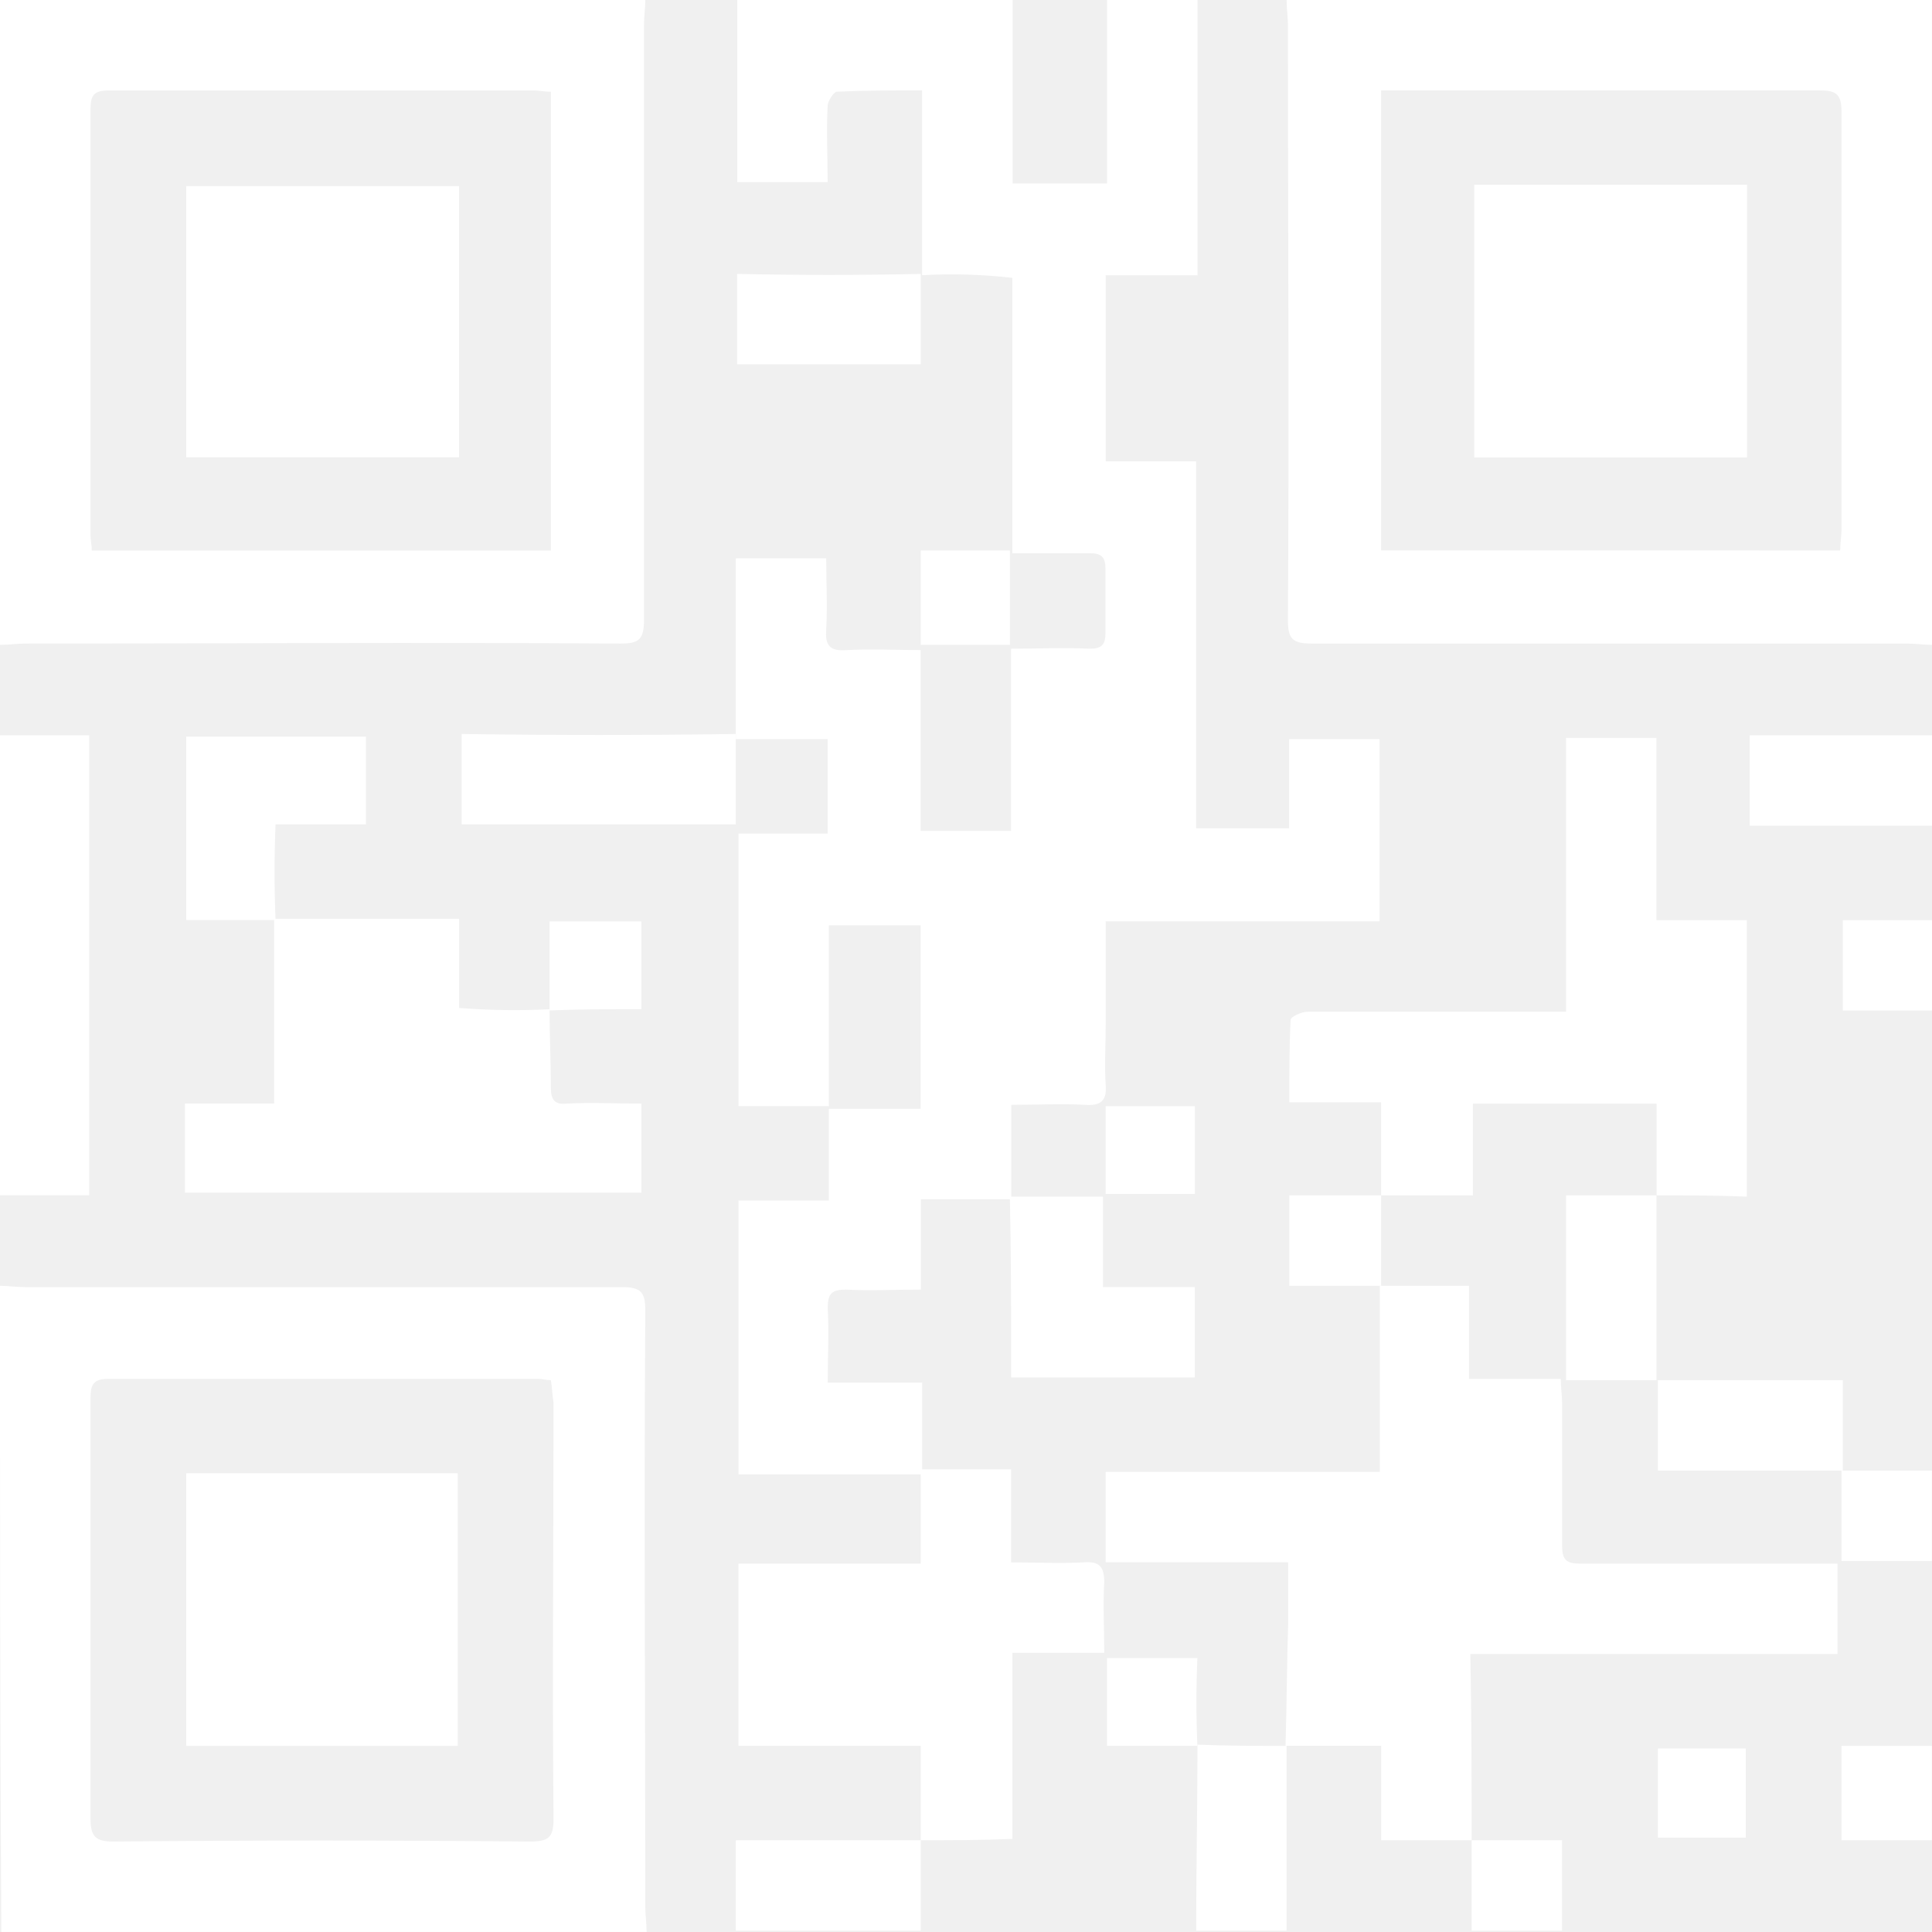
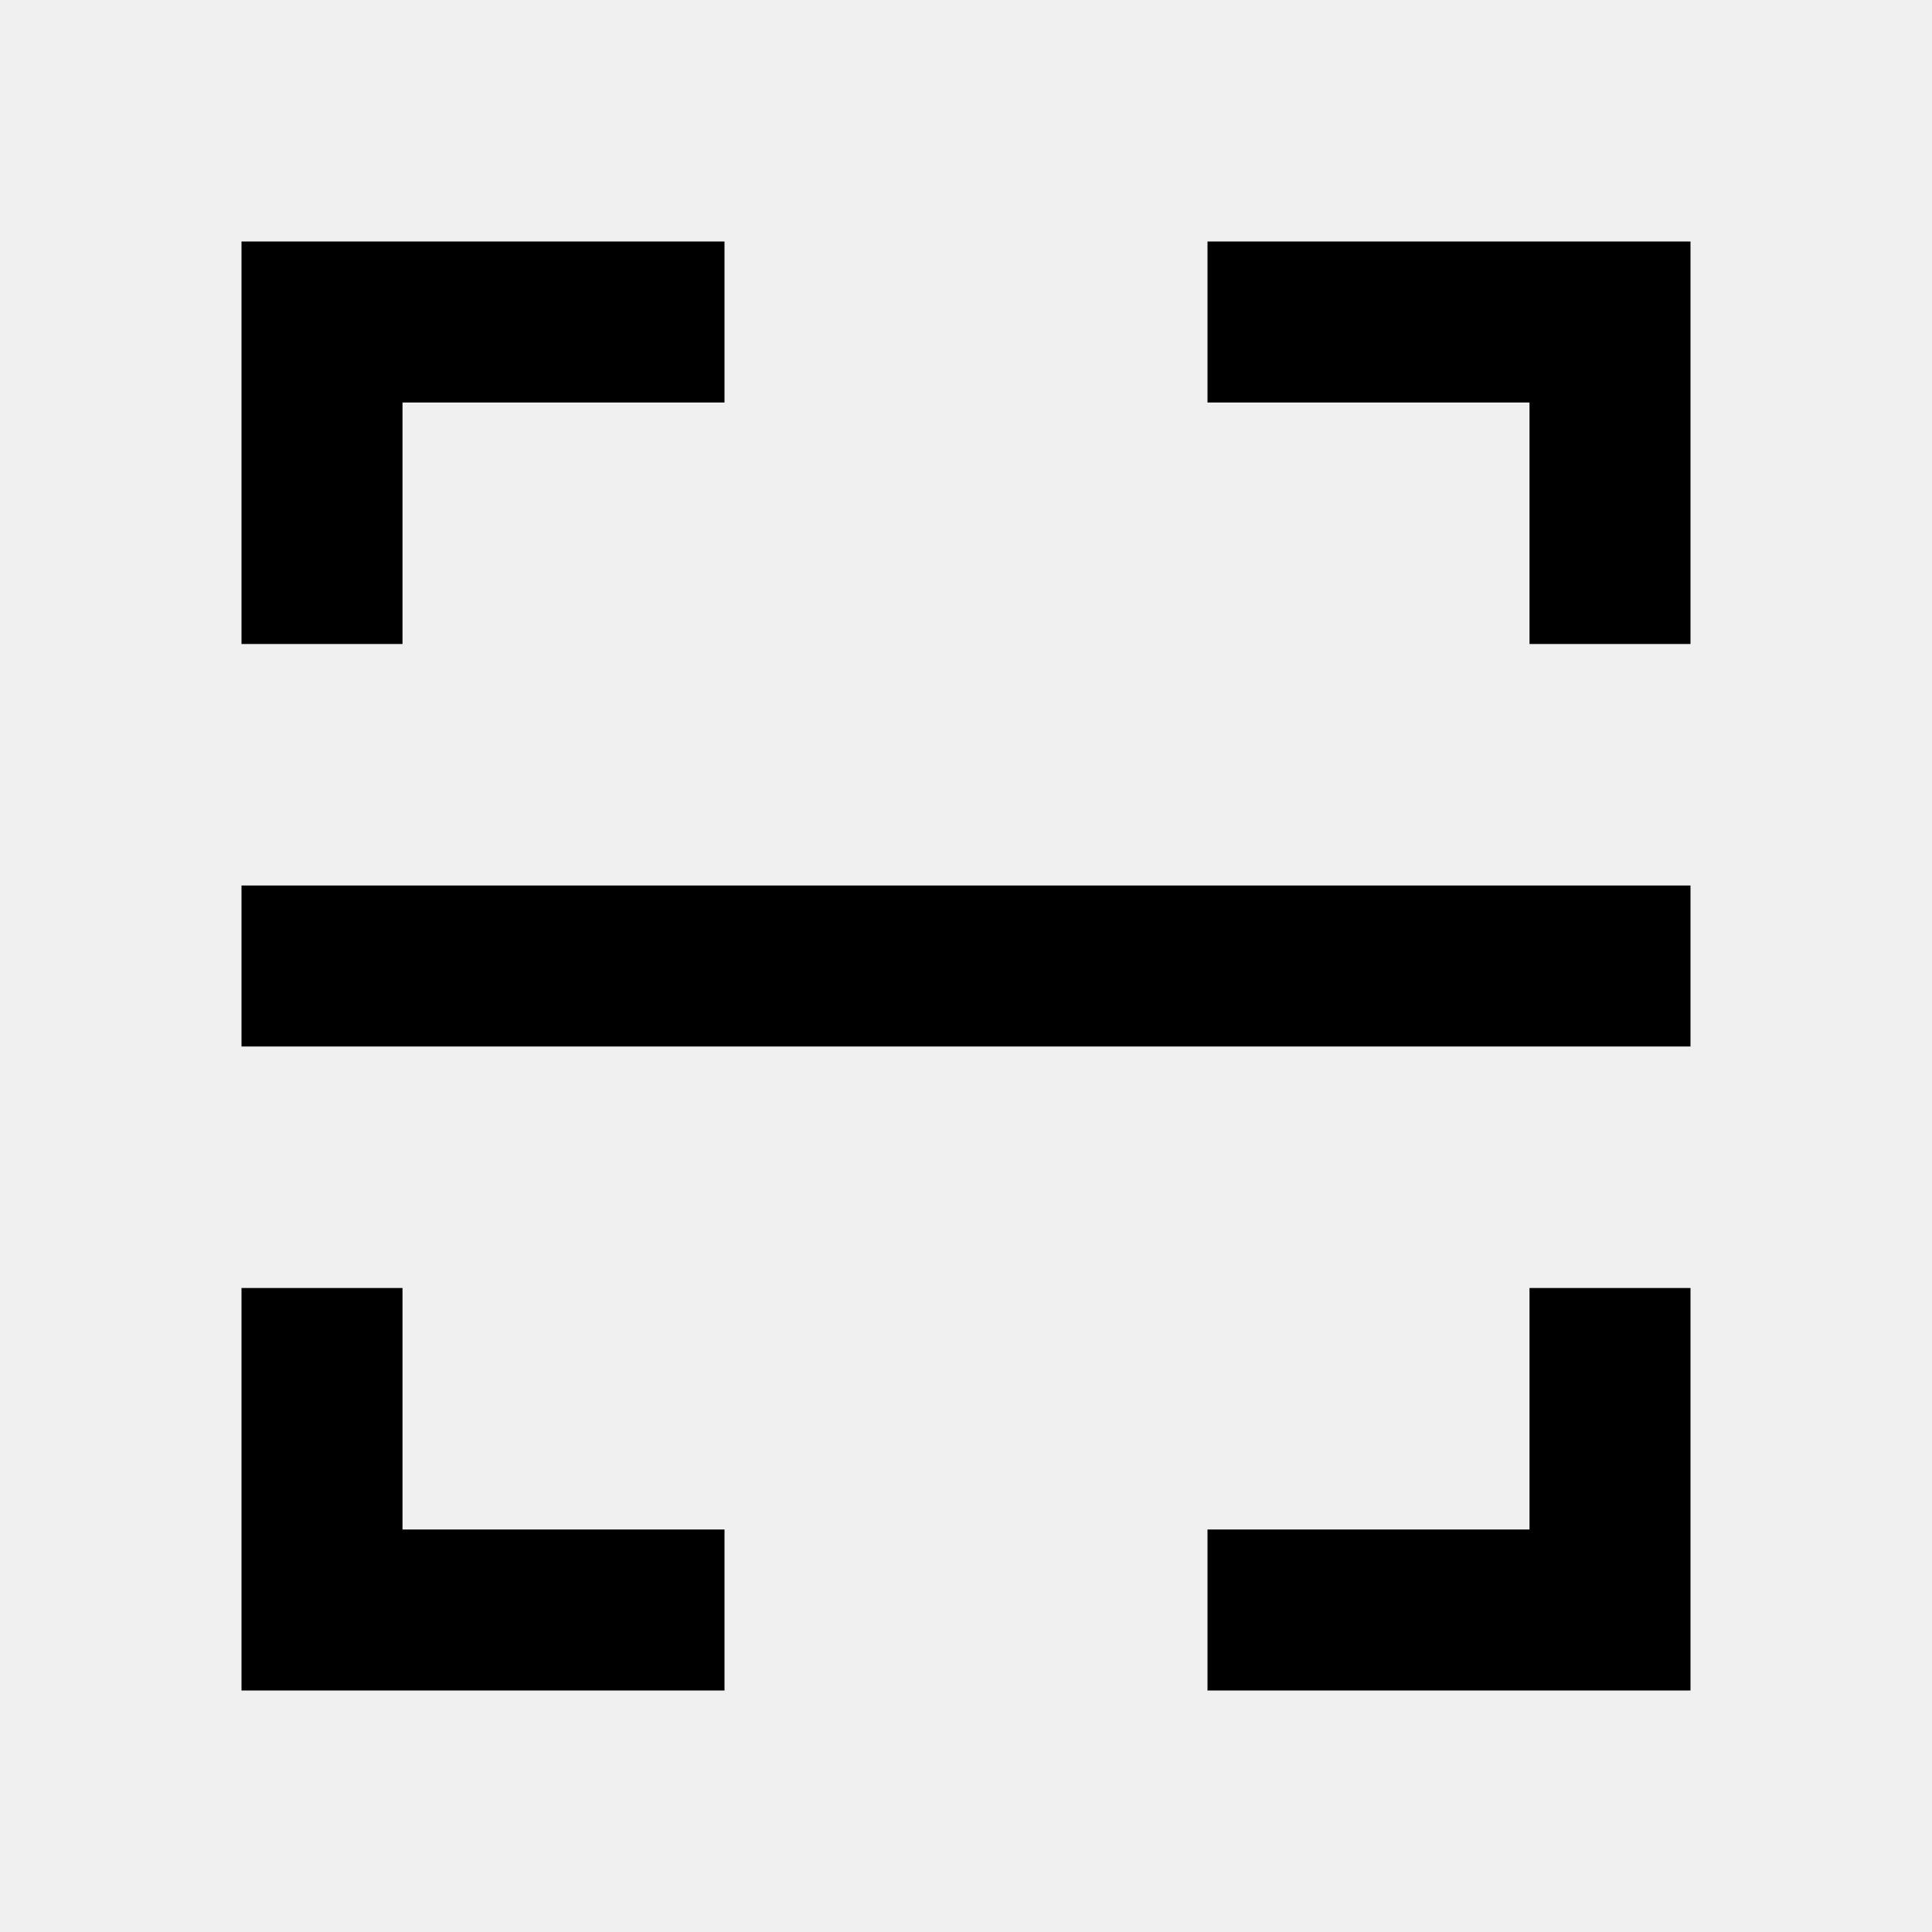
- <svg xmlns="http://www.w3.org/2000/svg" width="72.667" height="72.667" viewBox="0 0 72.667 72.667">
-   <defs>
-     <style>
-             .cls-1{opacity:.999}.cls-2{fill:#fff}
-         </style>
-   </defs>
-   <g id="img_Qr" class="cls-1">
-     <path id="Path_279" d="M169.205 194.253V187.3c-1.135 0-2.171 0-3.207.049-.1 0-.345.345-.345.542-.049.937 0 1.873 0 2.859h-3.4v-6.85h10.36v6.9h3.552v-6.9h3.4v10.353h-3.453v7h3.4v13.8h3.5V211.7h3.4v6.853h-10.3v3.895c0 .739-.049 1.528 0 2.268.049.592-.2.789-.789.739-.888-.049-1.727 0-2.763 0v3.55h-3.4v3.4c-.987 0-1.924.049-2.812 0-.543 0-.691.148-.691.69.049.937 0 1.824 0 2.81h3.552v3.451H162.3v-10.3h3.4v-3.451h3.453v-6.9H165.7v6.8h-3.4v-10.251h3.355V211.7H162.2v-6.8h3.4c0 .887.049 1.775 0 2.662-.049.641.148.838.789.789.937-.049 1.825 0 2.763 0v6.8h3.4V208.3c.987 0 1.973-.049 2.96 0 .444 0 .592-.148.592-.592V205.3c0-.444-.148-.592-.592-.592h-2.911v-10.357a19.926 19.926 0 0 0-3.4-.1z" class="cls-2" data-name="Path 279" transform="translate(-134.524 -183.9)" />
-     <path id="Path_280" d="M130.372 183.9c0 .3-.049.592-.049.937v22.382c0 .74-.2.887-.888.887-7.449-.049-14.948 0-22.4 0-.3 0-.592.049-.937.049V183.9zm-3.552 3.451c-.247 0-.444-.049-.641-.049h-15.984c-.592 0-.691.2-.691.74v15.973c0 .2.049.394.049.592h17.267z" class="cls-2" data-name="Path 280" transform="translate(-106.1 -183.9)" />
-     <path id="Path_281" d="M228.472 208.155c-.3 0-.592-.049-.937-.049h-22.4c-.74 0-.888-.2-.888-.887.049-7.444 0-14.938 0-22.382 0-.3-.049-.592-.049-.937h24.272zm-3.453-3.55c0-.3.049-.542.049-.789V188.09c0-.69-.247-.789-.839-.789h-16.477v17.3z" class="cls-2" data-name="Path 281" transform="translate(-155.805 -183.9)" />
-     <path id="Path_282" d="M106.1 282c.3 0 .592.049.937.049h22.446c.74 0 .888.2.888.887-.049 7.493 0 14.938 0 22.431 0 .3.049.592.049.937h-24.271c-.049-8.134-.049-16.219-.049-24.304zm20.72 3.55c-.2 0-.3-.049-.444-.049h-16.23c-.592 0-.641.3-.641.739v15.825c0 .641.2.838.839.838q7.844-.074 15.688 0c.691 0 .888-.148.888-.838-.049-5.226 0-10.451 0-15.677-.051-.296-.051-.543-.1-.838z" class="cls-2" data-name="Path 282" transform="translate(-106.1 -233.638)" />
-     <path id="Path_283" d="M106.1 240h3.355v17.3H106.1z" class="cls-2" data-name="Path 283" transform="translate(-106.1 -212.343)" />
-     <path id="Path_284" d="M246.357 243.4H239.5V240h6.857z" class="cls-2" data-name="Path 284" transform="translate(-173.69 -212.343)" />
-     <path id="Path_285" d="M200.7 317.049V324h-3.4c0-2.317.049-4.634.049-7h-.049c1.135.049 2.269.049 3.4.049z" class="cls-2" data-name="Path 285" transform="translate(-152.309 -251.383)" />
-     <path id="Path_286" d="M162.2 327.7v-3.4h6.956v3.4z" class="cls-2" data-name="Path 286" transform="translate(-134.524 -255.084)" />
-     <path id="Path_287" d="M249.9 320.649h-3.4V317.1h3.4z" class="cls-2" data-name="Path 287" transform="translate(-177.237 -251.434)" />
-     <path id="Path_288" d="M249.955 257.5H246.6v-3.4h3.355z" class="cls-2" data-name="Path 288" transform="translate(-177.288 -219.492)" />
-     <path id="Path_289" d="M249.9 299.5h-3.4v-3.4h3.4z" class="cls-2" data-name="Path 289" transform="translate(-177.237 -240.787)" />
-     <path id="Path_290" d="M218.3 327.7v-3.4h3.4v3.4z" class="cls-2" data-name="Path 290" transform="translate(-162.949 -255.084)" />
-     <path id="Path_291" d="M204.164 302.853h-3.4V299.3h-3.6c.049-1.528.049-3.057.1-4.585V292.4H190.4V289h10.31v-7h3.355v3.5h3.453c0 .345.049.641.049.887v5.374c0 .542.148.69.691.69h9.669v3.4h-13.812c.049 2.418.049 4.735.049 7.002z" class="cls-2" data-name="Path 291" transform="translate(-148.813 -233.638)" />
-     <path id="Path_292" d="M218.213 257.405v-3.451h-6.907v3.451h-3.453v-3.5H204.4c0-1.085 0-2.12.049-3.106 0-.1.395-.3.641-.3h9.718V240.2h3.4v6.853h3.4v10.4c-1.126-.048-2.26-.048-3.395-.048z" class="cls-2" data-name="Path 292" transform="translate(-155.906 -212.445)" />
-     <path id="Path_293" d="M169.257 309.952V306.4H162.4v-6.853h6.857V296h3.4v3.5c.937 0 1.825.049 2.713 0 .592-.049.789.148.789.74-.049.887 0 1.725 0 2.662h-3.453v7c-1.229.05-2.314.05-3.449.05z" class="cls-2" data-name="Path 293" transform="translate(-134.626 -240.736)" />
-     <path id="Path_294" d="M183.1 275.177h3.5v3.4h3.453v3.4h-6.907c0-2.317 0-4.585-.049-6.8z" class="cls-2" data-name="Path 294" transform="translate(-145.114 -230.168)" />
-     <path id="Path_295" d="M228.9 282.051h-3.4V275.1h3.4z" class="cls-2" data-name="Path 295" transform="translate(-166.597 -230.139)" />
-     <path id="Path_296" d="M239.456 292.6H232.5v-3.4h6.956z" class="cls-2" data-name="Path 296" transform="translate(-170.144 -237.288)" />
-     <path id="Path_297" d="M207.853 275.1v3.4H204.4v-3.4z" class="cls-2" data-name="Path 297" transform="translate(-155.906 -230.139)" />
-     <path id="Path_298" d="M193.755 271.6H190.4v-3.3h3.355z" class="cls-2" data-name="Path 298" transform="translate(-148.813 -226.692)" />
-     <path id="Path_299" d="M193.9 313.7h-3.4v-3.3h3.4a37.055 37.055 0 0 0 0 3.3z" class="cls-2" data-name="Path 299" transform="translate(-148.863 -248.037)" />
-     <path id="Path_300" d="M133.914 257.4c0 .986.049 1.972.049 2.958 0 .444.148.641.592.592.937-.049 1.825 0 2.812 0v3.35H120.2v-3.352h3.355V254h6.956v3.352a26.4 26.4 0 0 0 3.4.049z" class="cls-2" data-name="Path 300" transform="translate(-113.244 -219.441)" />
-     <path id="Path_301" d="M123.655 247H120.3v-6.9h6.759v3.3h-3.4a44.059 44.059 0 0 0 0 3.6z" class="cls-2" data-name="Path 301" transform="translate(-113.295 -212.394)" />
-     <path id="Path_302" d="M151.611 239.9v3.4H141.3v-3.4c3.453.049 6.857.049 10.311 0z" class="cls-2" data-name="Path 302" transform="translate(-123.935 -212.293)" />
-     <path id="Path_303" d="M169.207 204.8v3.4H162.3v-3.4c2.319.049 4.637.049 6.907 0z" class="cls-2" data-name="Path 303" transform="translate(-134.575 -194.497)" />
-     <path id="Path_304" d="M176.3 229.45v-3.55h3.355v3.55H176.3z" class="cls-2" data-name="Path 304" transform="translate(-141.669 -205.194)" />
-     <path id="Path_305" d="M148 257.552V254.2h3.453v3.3c-1.135 0-2.319 0-3.453.049z" class="cls-2" data-name="Path 305" transform="translate(-127.33 -219.543)" />
-     <path id="Path_306" d="M235.805 320.652H232.5V317.3h3.305z" class="cls-2" data-name="Path 306" transform="translate(-170.144 -251.535)" />
-     <path id="Path_307" d="M130.561 198.1v10.2H120.3v-10.2z" class="cls-2" data-name="Path 307" transform="translate(-113.295 -191.1)" />
-     <path id="Path_308" d="M218.5 198h10.261v10.254H218.5z" class="cls-2" data-name="Path 308" transform="translate(-163.05 -191.049)" />
-     <path id="Path_309" d="M130.512 306.554H120.3V296.3h10.212z" class="cls-2" data-name="Path 309" transform="translate(-113.295 -240.888)" />
+ <svg xmlns="http://www.w3.org/2000/svg" height="640" width="640" id="svg8" version="1.1" viewBox="0 0 640 640">
+   <defs id="defs12" />
+   <g transform="matrix(26.66667,0,0,26.66667,-4e-6,-4e-6)" id="g6">
+     <path style="fill:none" id="path2" d="M 0,0 H 24 V 24 H 0 Z" />
+     <path id="path4" d="m 15,3 h 6 V 8 H 19 V 5 H 15 Z M 9,3 V 5 H 5 V 8 H 3 V 3 Z m 6,18 v -2 h 4 v -3 h 2 v 5 z M 9,21 H 3 v -5 h 2 v 3 H 9 Z M 3,11 h 18 v 2 H 3 Z" />
  </g>
</svg>
